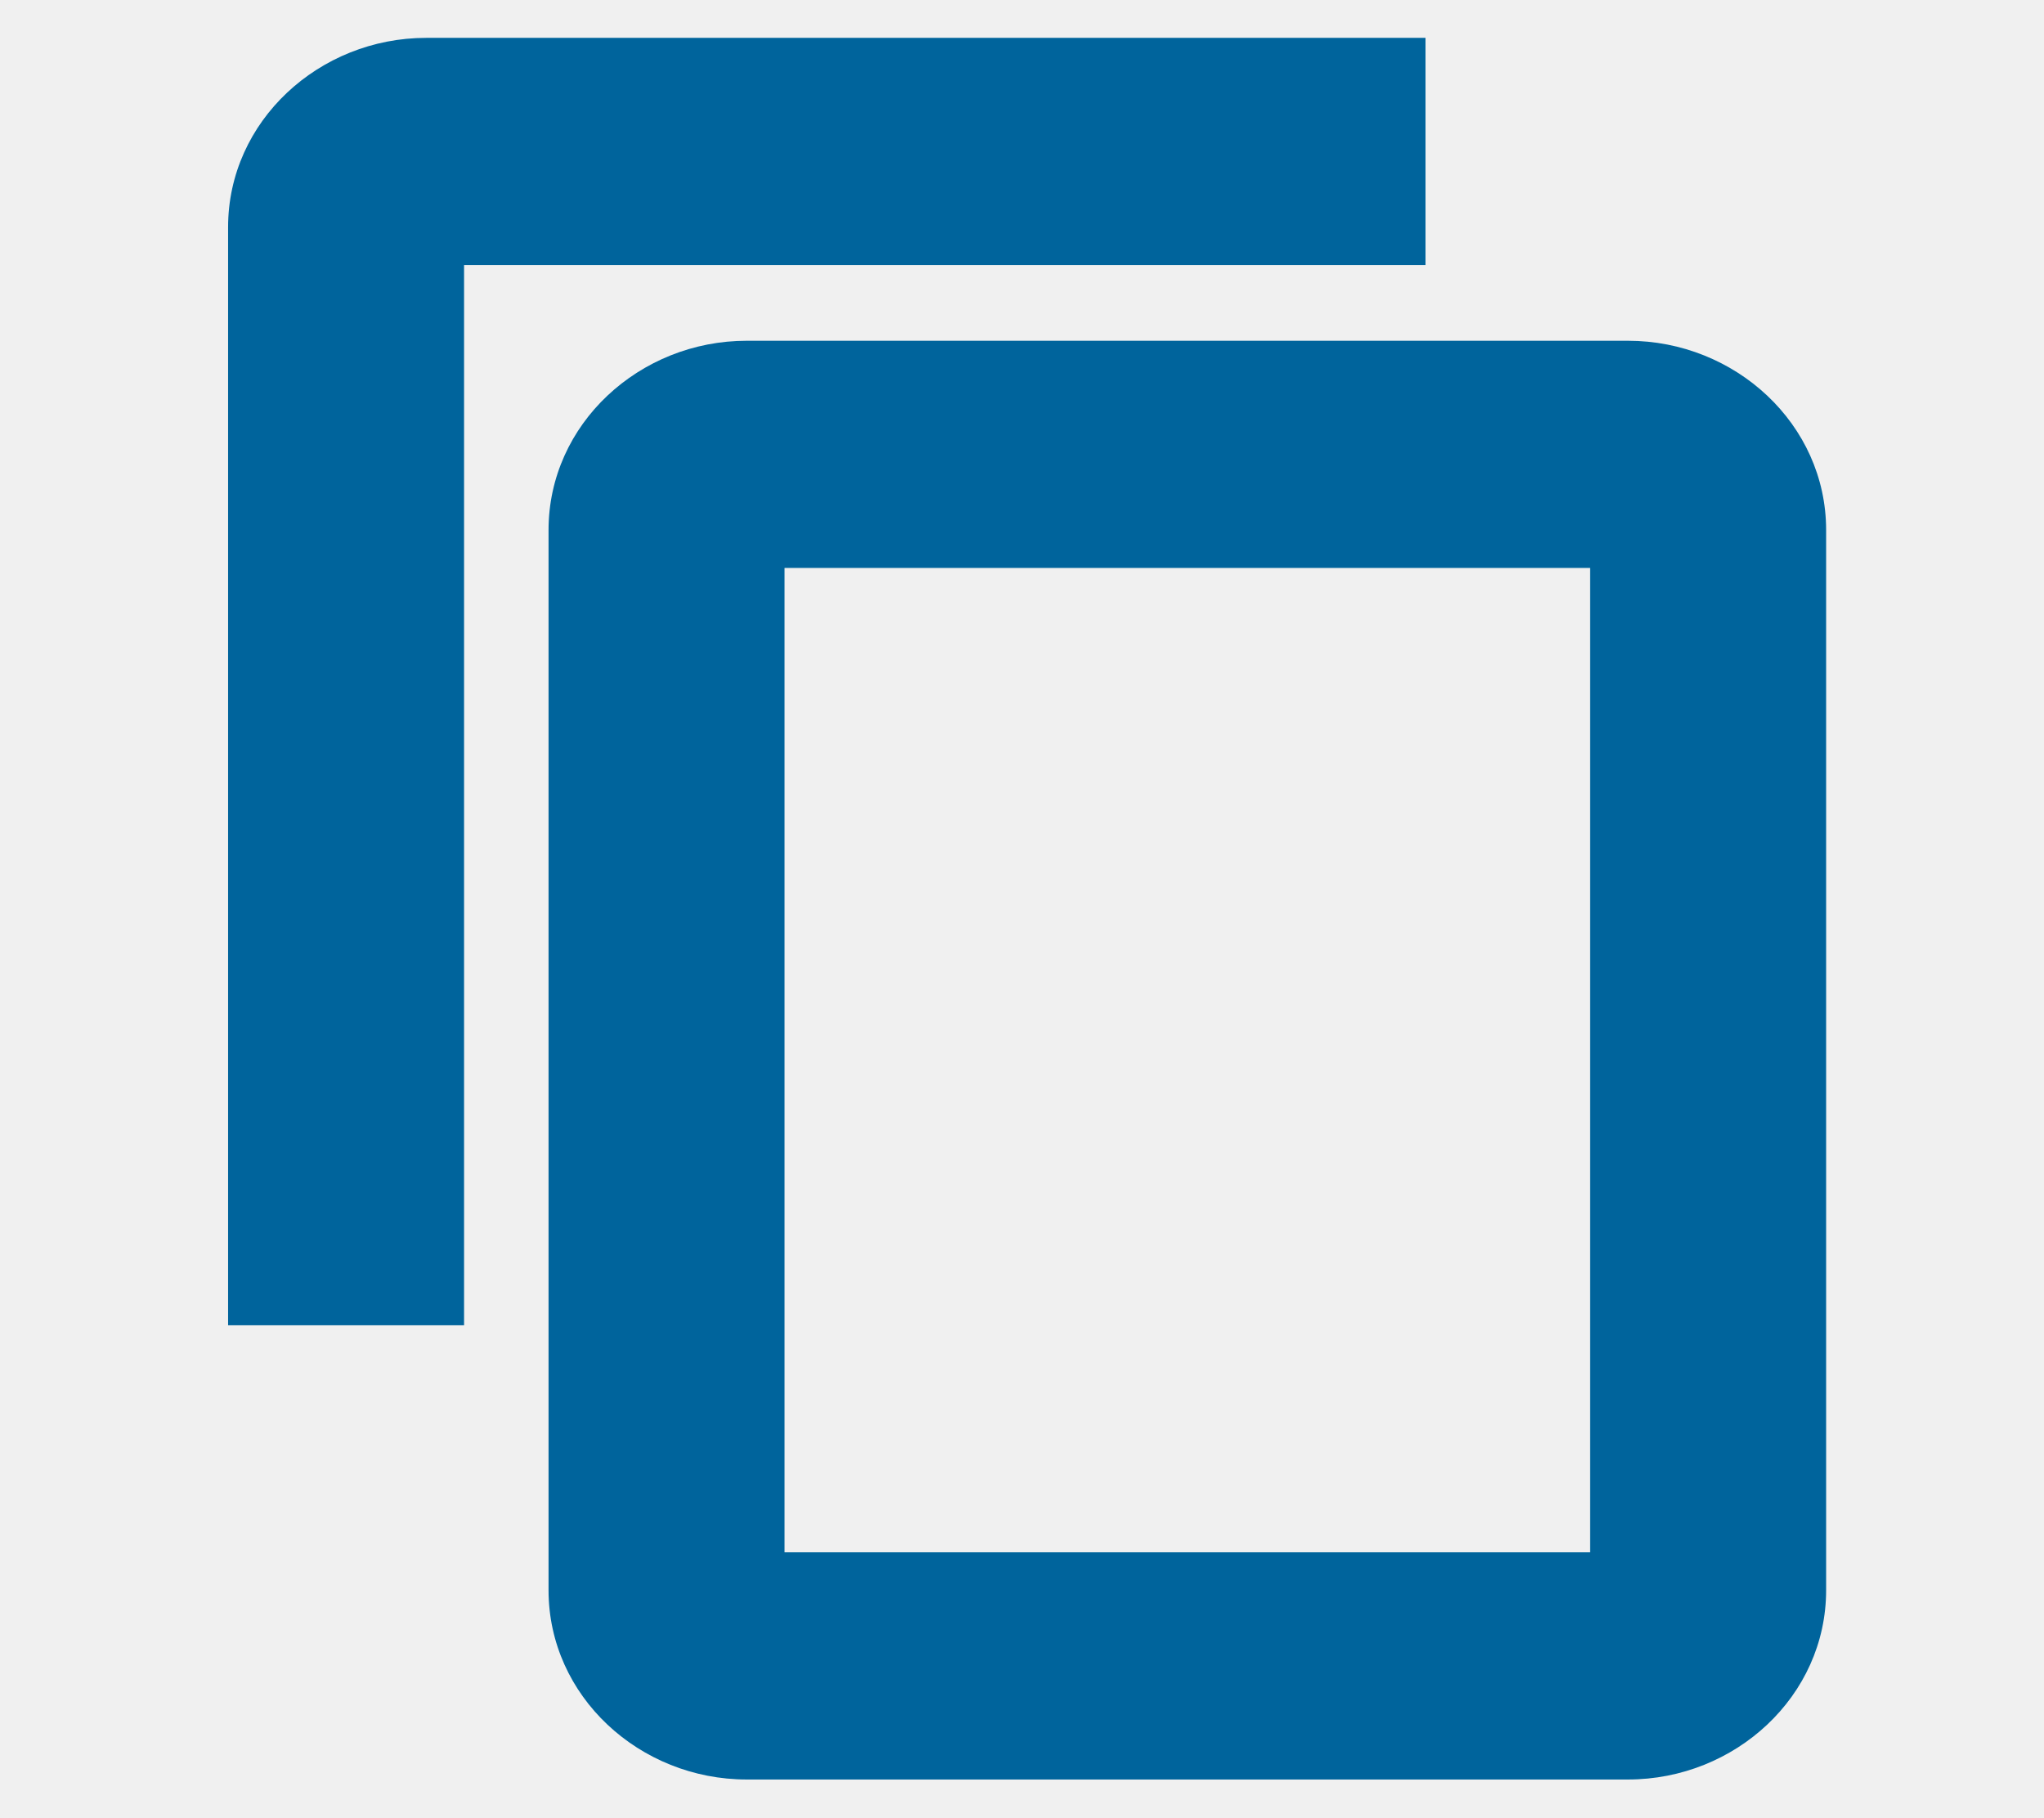
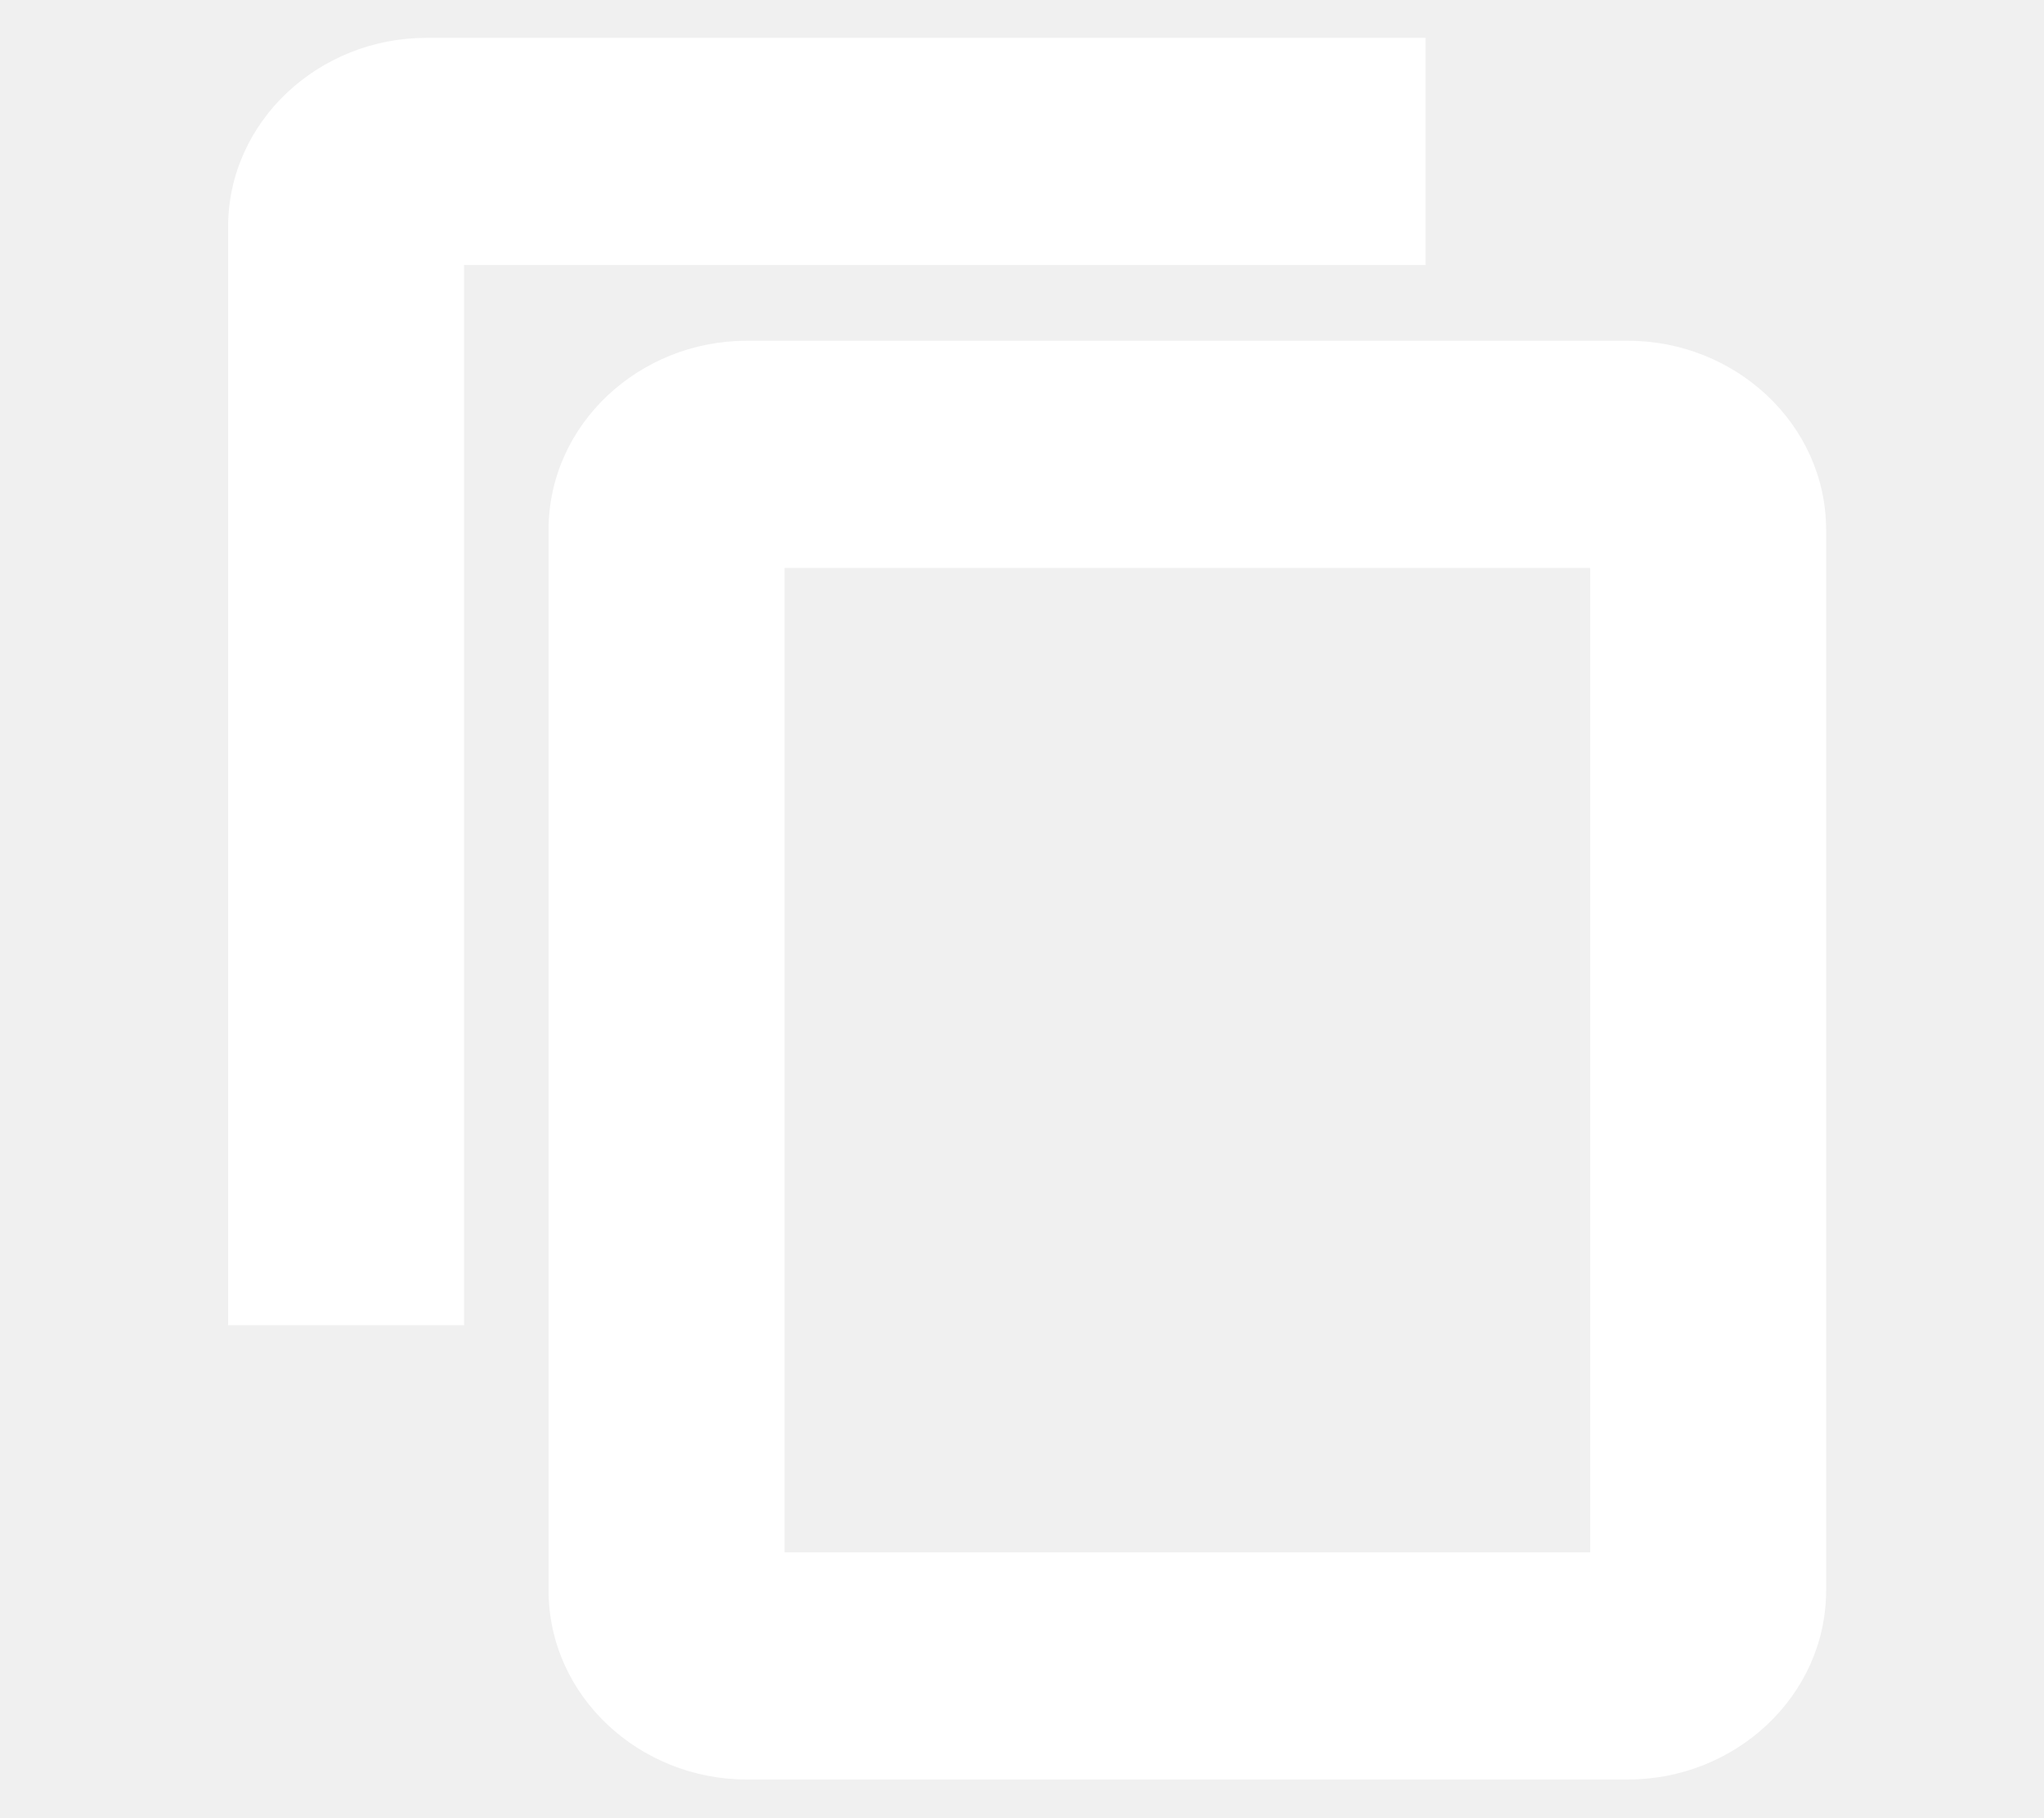
<svg xmlns="http://www.w3.org/2000/svg" width="27" height="24" viewBox="0 0 27 24" fill="none">
  <g id="copy_24px">
    <g id="icon/content/copy_24px">
-       <path fill-rule="evenodd" clip-rule="evenodd" d="M18.33 1H5.63C4.466 1 3.513 1.9 3.513 3V17H5.63V3H18.33V1ZM21.505 5H9.863C8.699 5 7.746 5.9 7.746 7V21C7.746 22.1 8.699 23 9.863 23H21.505C22.669 23 23.622 22.1 23.622 21V7C23.622 5.9 22.669 5 21.505 5ZM9.863 21H21.505V7H9.863V21Z" fill="#00649C" />
-       <path d="M18.33 1H18.83V0.5H18.33V1ZM3.513 17H3.013V17.5H3.513V17ZM5.63 17V17.5H6.13V17H5.63ZM5.63 3V2.5H5.13V3H5.63ZM18.33 3V3.5H18.83V3H18.33ZM21.505 21V21.5H22.005V21H21.505ZM9.863 21H9.363V21.5H9.863V21ZM21.505 7H22.005V6.5H21.505V7ZM9.863 7V6.5H9.363V7H9.863ZM5.63 1.5H18.33V0.5H5.63V1.5ZM4.013 3C4.013 2.202 4.715 1.5 5.63 1.5V0.5C4.217 0.5 3.013 1.598 3.013 3H4.013ZM4.013 17V3H3.013V17H4.013ZM5.63 16.5H3.513V17.5H5.63V16.5ZM5.13 3V17H6.13V3H5.13ZM18.33 2.5H5.63V3.5H18.33V2.5ZM17.83 1V3H18.83V1H17.83ZM9.863 5.5H21.505V4.5H9.863V5.5ZM8.246 7C8.246 6.202 8.948 5.5 9.863 5.5V4.5C8.45 4.5 7.246 5.598 7.246 7H8.246ZM8.246 21V7H7.246V21H8.246ZM9.863 22.5C8.948 22.5 8.246 21.797 8.246 21H7.246C7.246 22.402 8.45 23.5 9.863 23.5V22.5ZM21.505 22.5H9.863V23.5H21.505V22.5ZM23.122 21C23.122 21.797 22.42 22.5 21.505 22.5V23.5C22.918 23.5 24.122 22.402 24.122 21H23.122ZM23.122 7V21H24.122V7H23.122ZM21.505 5.5C22.42 5.5 23.122 6.202 23.122 7H24.122C24.122 5.598 22.918 4.5 21.505 4.5V5.5ZM21.505 20.5H9.863V21.5H21.505V20.5ZM21.005 7V21H22.005V7H21.005ZM9.863 7.5H21.505V6.5H9.863V7.5ZM10.363 21V7H9.363V21H10.363Z" fill="#00649C" />
+       <path fill-rule="evenodd" clip-rule="evenodd" d="M18.33 1H5.63C4.466 1 3.513 1.9 3.513 3V17H5.63V3H18.33V1ZM21.505 5H9.863C8.699 5 7.746 5.9 7.746 7V21C7.746 22.1 8.699 23 9.863 23H21.505C22.669 23 23.622 22.1 23.622 21V7C23.622 5.9 22.669 5 21.505 5ZM9.863 21H21.505V7H9.863V21Z" fill="#FFFFFF" />
+       <path d="M18.33 1H18.83V0.5H18.33V1ZM3.513 17H3.013V17.5H3.513V17ZM5.63 17V17.5H6.13V17H5.63ZM5.63 3V2.5H5.13V3H5.63ZM18.33 3V3.5H18.83V3H18.33ZM21.505 21V21.5H22.005V21H21.505ZM9.863 21H9.363V21.5H9.863V21ZM21.505 7H22.005V6.5H21.505V7ZM9.863 7V6.5H9.363V7H9.863ZM5.63 1.5H18.33V0.5H5.63V1.5ZM4.013 3C4.013 2.202 4.715 1.5 5.63 1.5V0.5C4.217 0.5 3.013 1.598 3.013 3H4.013ZM4.013 17V3H3.013V17H4.013ZM5.63 16.5H3.513V17.5H5.63V16.5ZM5.13 3V17H6.13V3H5.13ZM18.33 2.5H5.63V3.5H18.33V2.5ZM17.83 1V3H18.83V1H17.83ZM9.863 5.5H21.505V4.5H9.863V5.5ZM8.246 7C8.246 6.202 8.948 5.5 9.863 5.5V4.5C8.45 4.5 7.246 5.598 7.246 7H8.246ZM8.246 21V7H7.246V21H8.246ZM9.863 22.5C8.948 22.5 8.246 21.797 8.246 21H7.246C7.246 22.402 8.45 23.5 9.863 23.5V22.5ZM21.505 22.5H9.863V23.5H21.505V22.5ZM23.122 21C23.122 21.797 22.42 22.5 21.505 22.5V23.5C22.918 23.5 24.122 22.402 24.122 21H23.122ZM23.122 7V21H24.122V7H23.122ZM21.505 5.5C22.42 5.5 23.122 6.202 23.122 7H24.122C24.122 5.598 22.918 4.5 21.505 4.5V5.5ZM21.505 20.5H9.863V21.5H21.505V20.5ZM21.005 7V21H22.005V7H21.005ZM9.863 7.5H21.505V6.5H9.863V7.5ZM10.363 21V7H9.363V21H10.363Z" fill="#FFFFFF" />
    </g>
  </g>
</svg>
